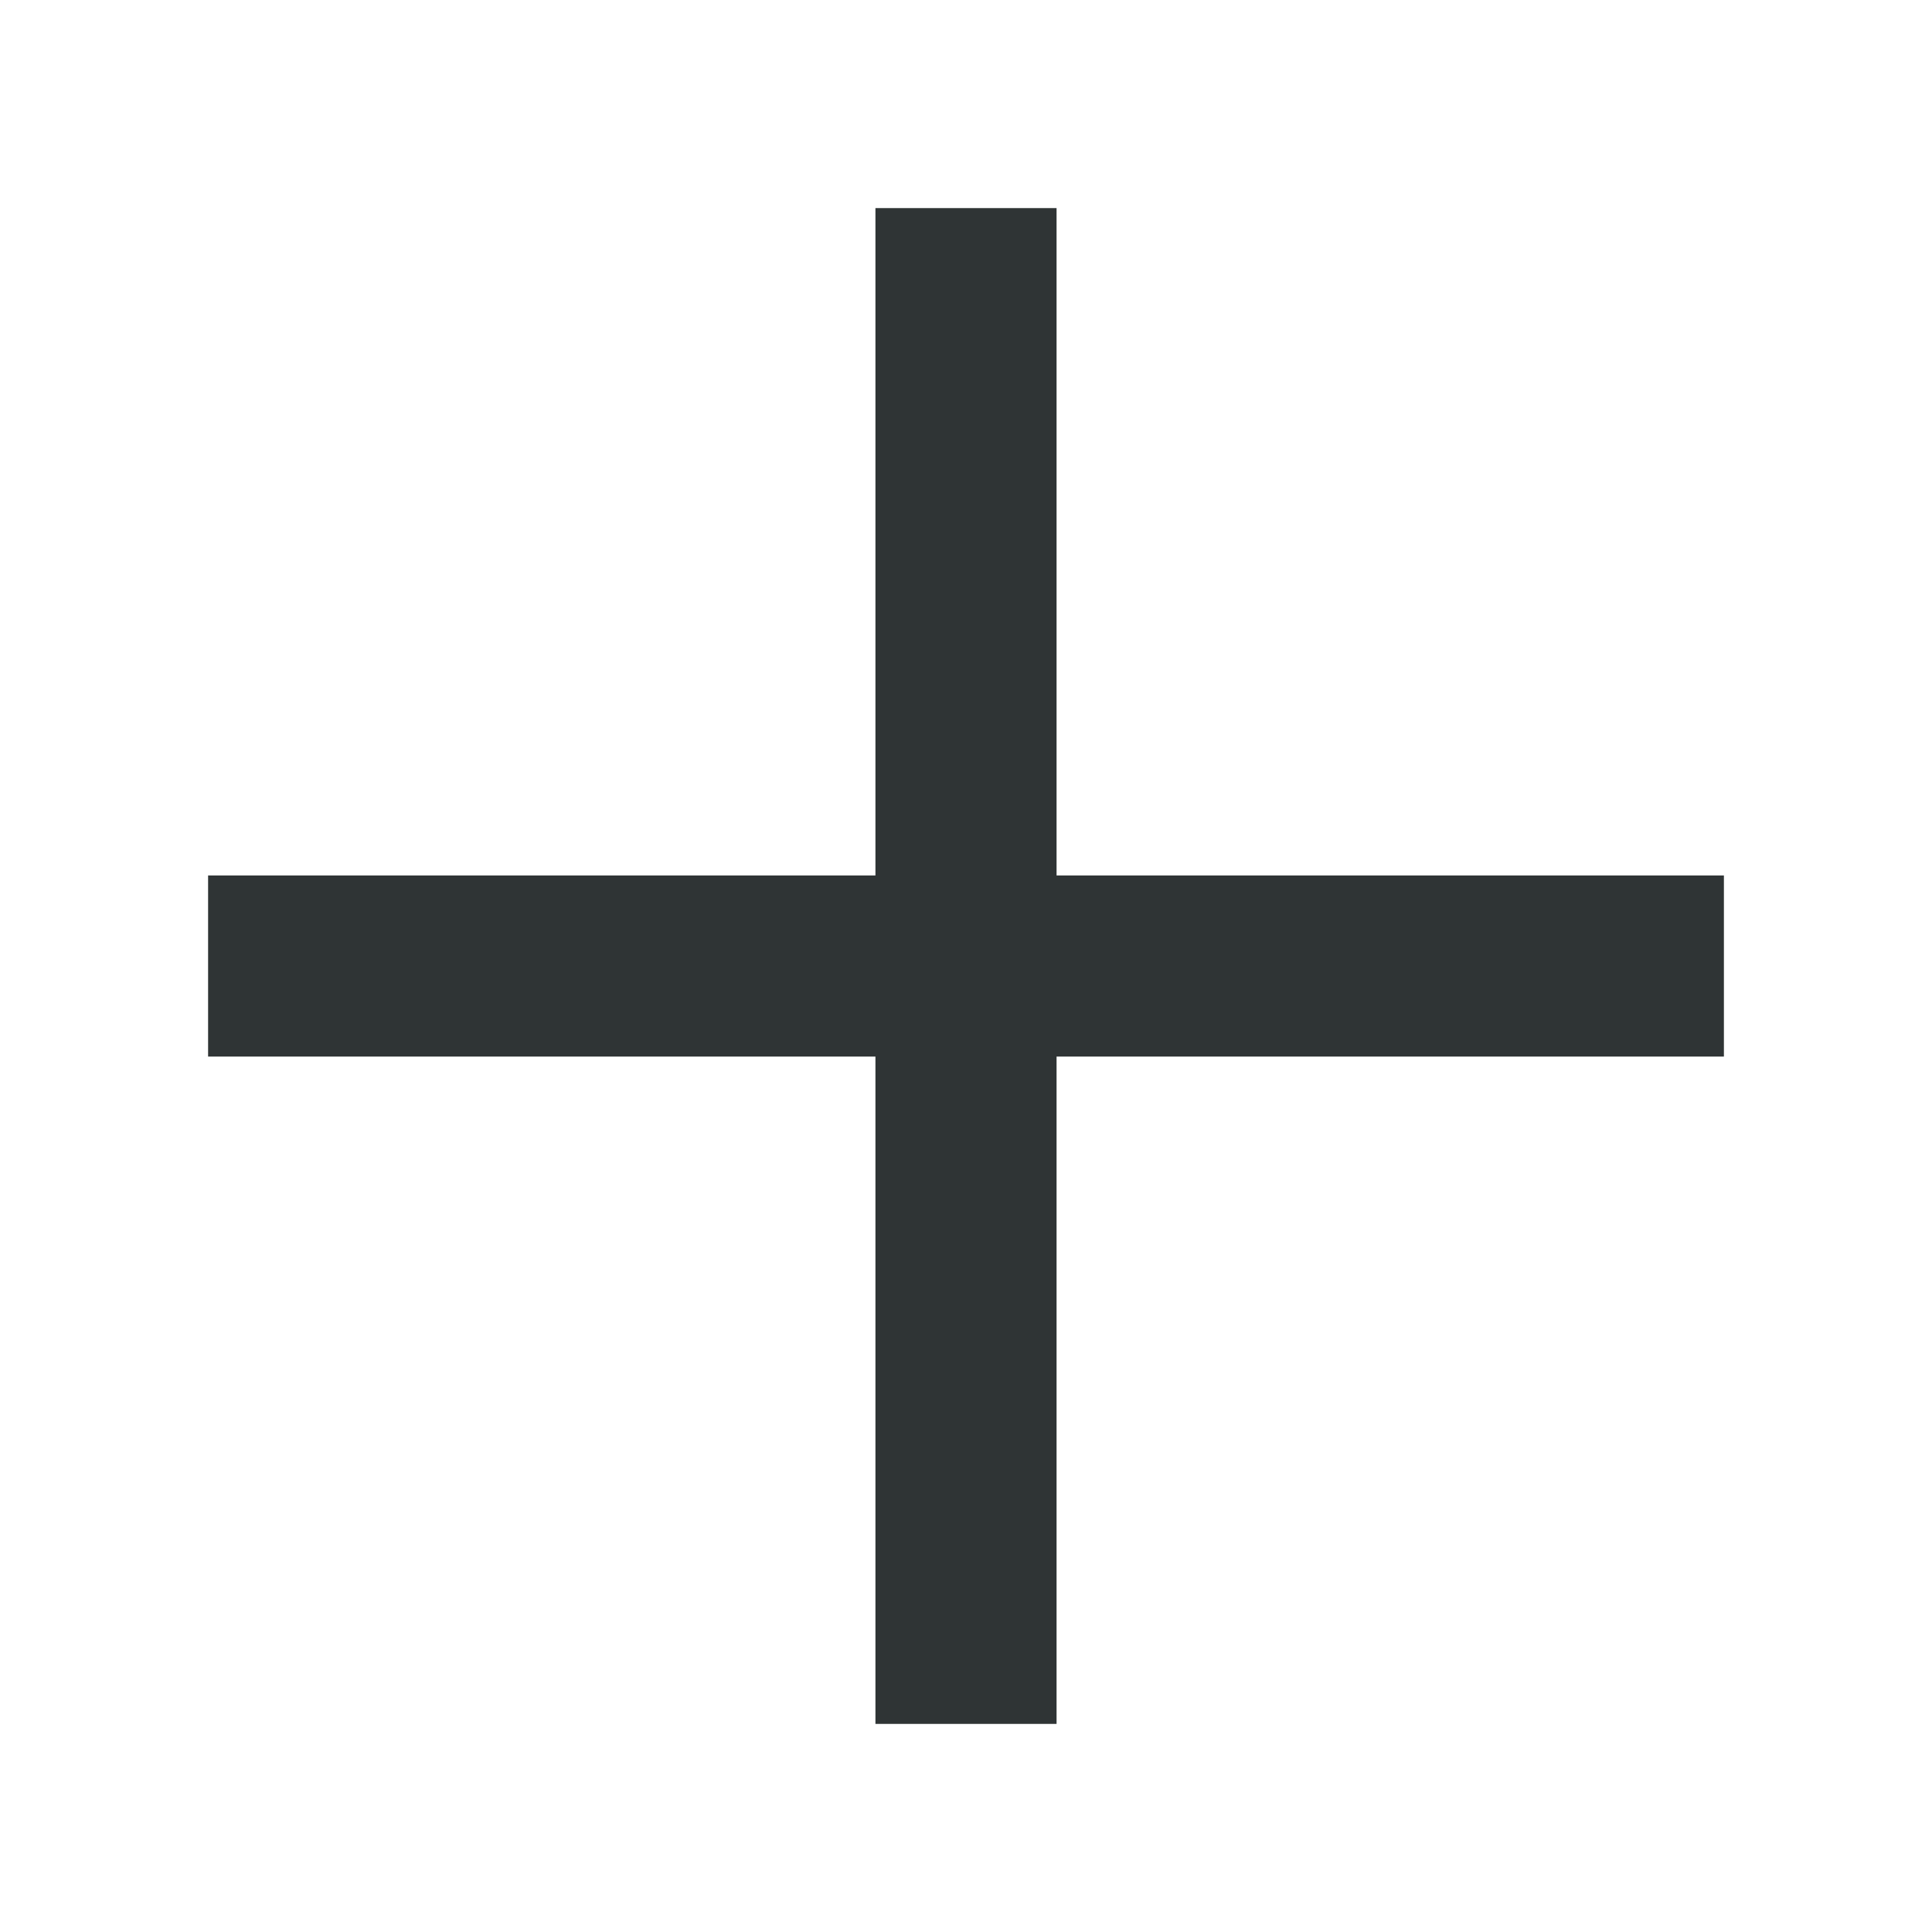
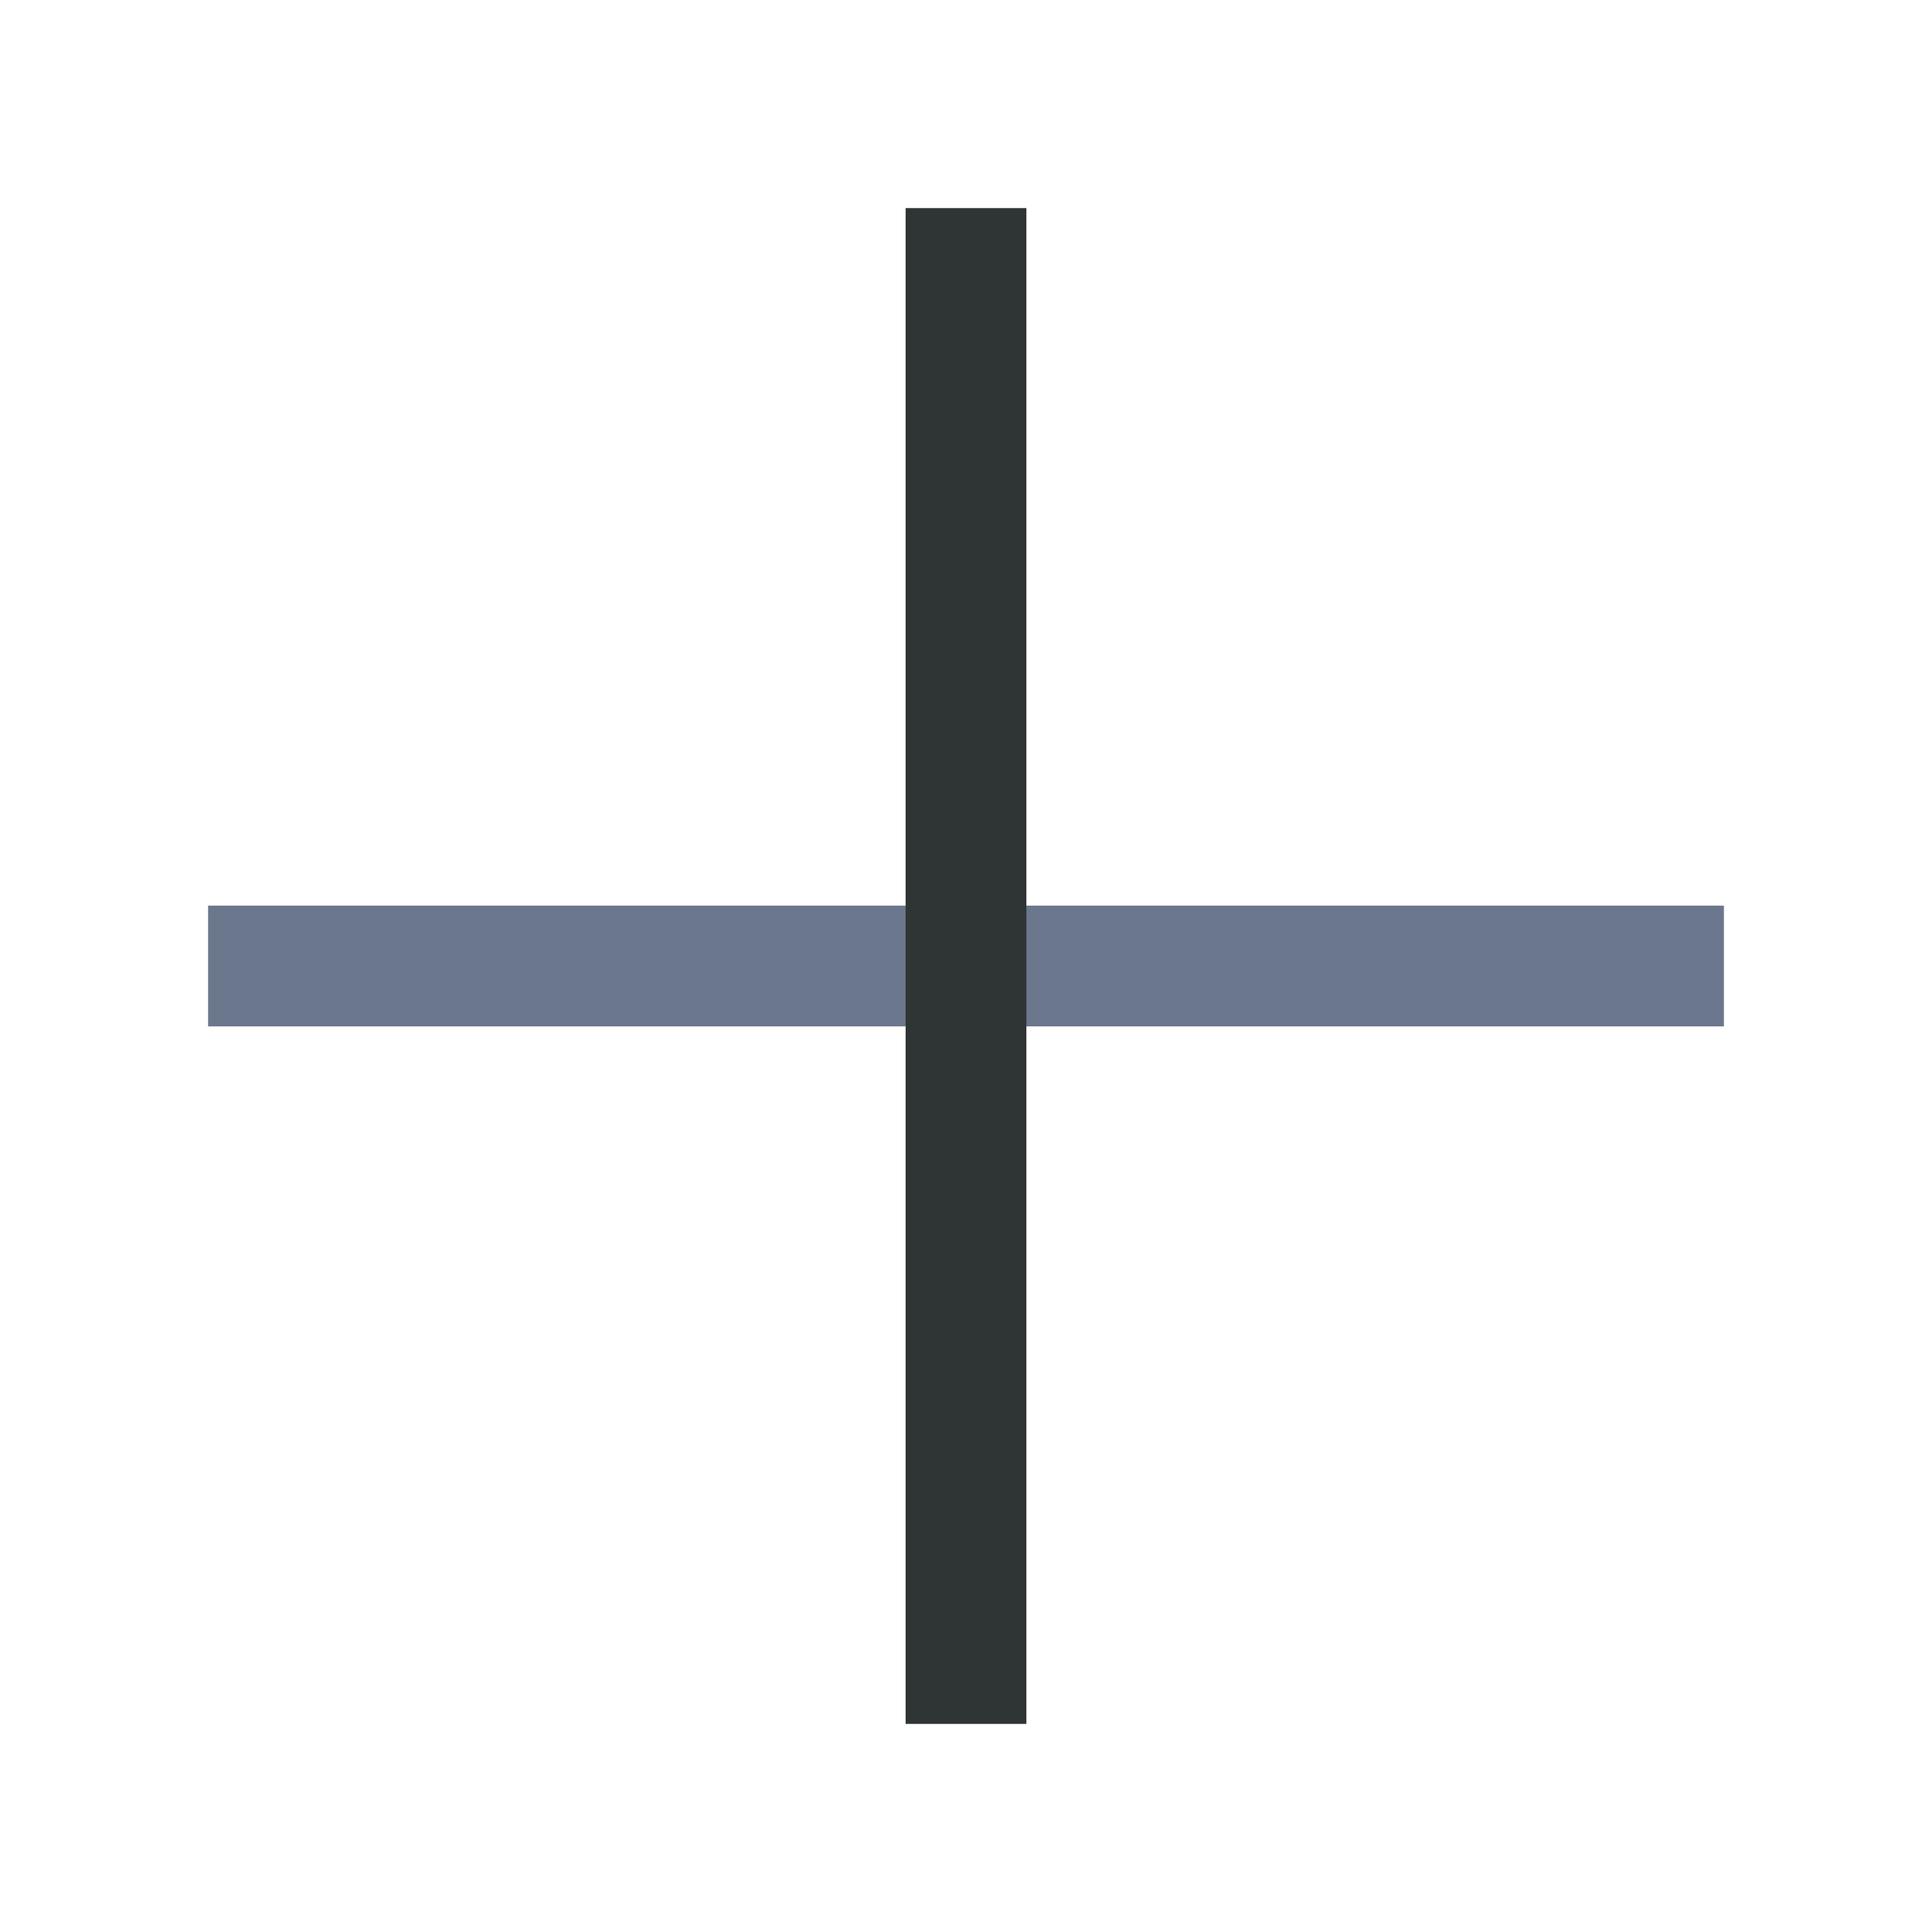
- <svg xmlns="http://www.w3.org/2000/svg" height="128px" id="Layer_1" style="enable-background:new 0 0 128 128;" version="1.1" viewBox="0 0 128 128" width="128px" xml:space="preserve">
+ <svg xmlns="http://www.w3.org/2000/svg" id="Layer_1" style="enable-background:new 0 0 128 128;" version="1.1" viewBox="0 0 128 128" xml:space="preserve">
  <g>
-     <line style="fill:#2F3435;stroke:#2F3435;stroke-width:12;stroke-miterlimit:10;" x1="13.787" x2="114.213" y1="64.001" y2="64.001" />
-     <line style="fill:none;stroke:#2F3435;stroke-width:12;stroke-miterlimit:10;" x1="64" x2="64" y1="13.787" y2="114.213" />
+     <line style="fill:#6b778c;stroke:#6b778c;stroke-width:8;stroke-miterlimit:10;" x1="13.787" x2="114.213" y1="64.001" y2="64.001" />
+     <line style="fill:none;stroke:#2F3435;stroke-width:8;stroke-miterlimit:10;" x1="64" x2="64" y1="13.787" y2="114.213" />
  </g>
</svg>
